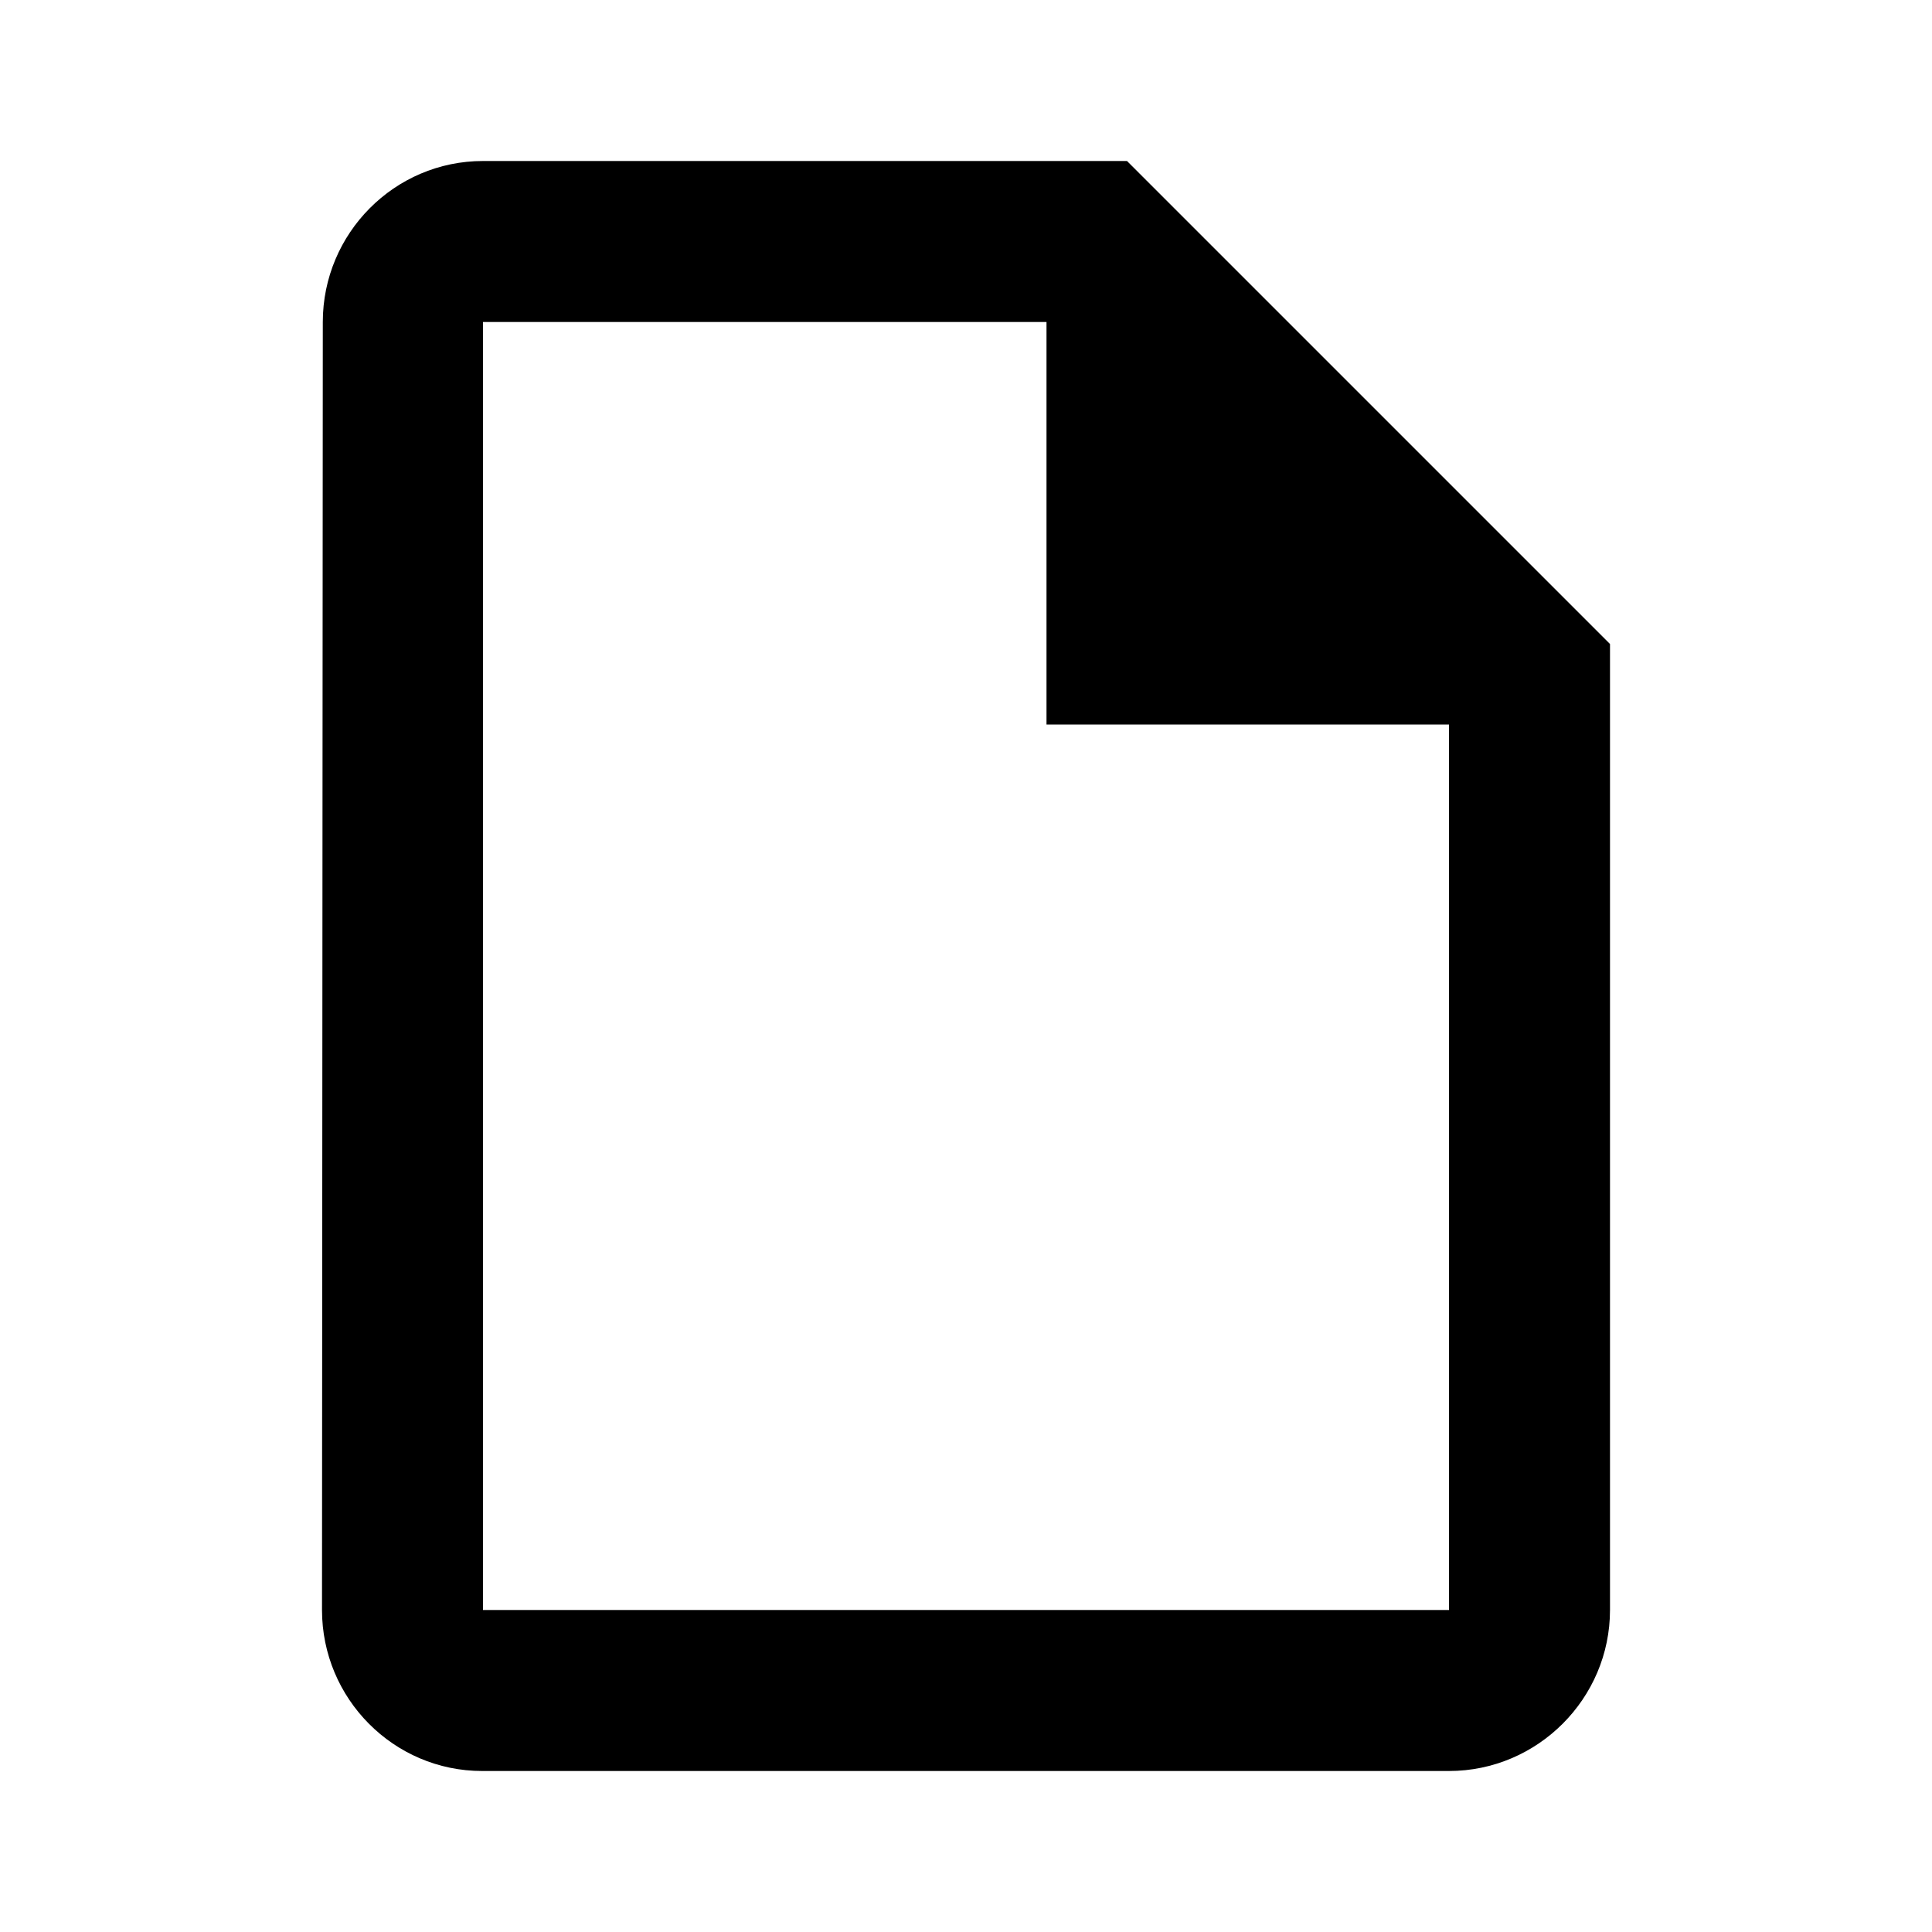
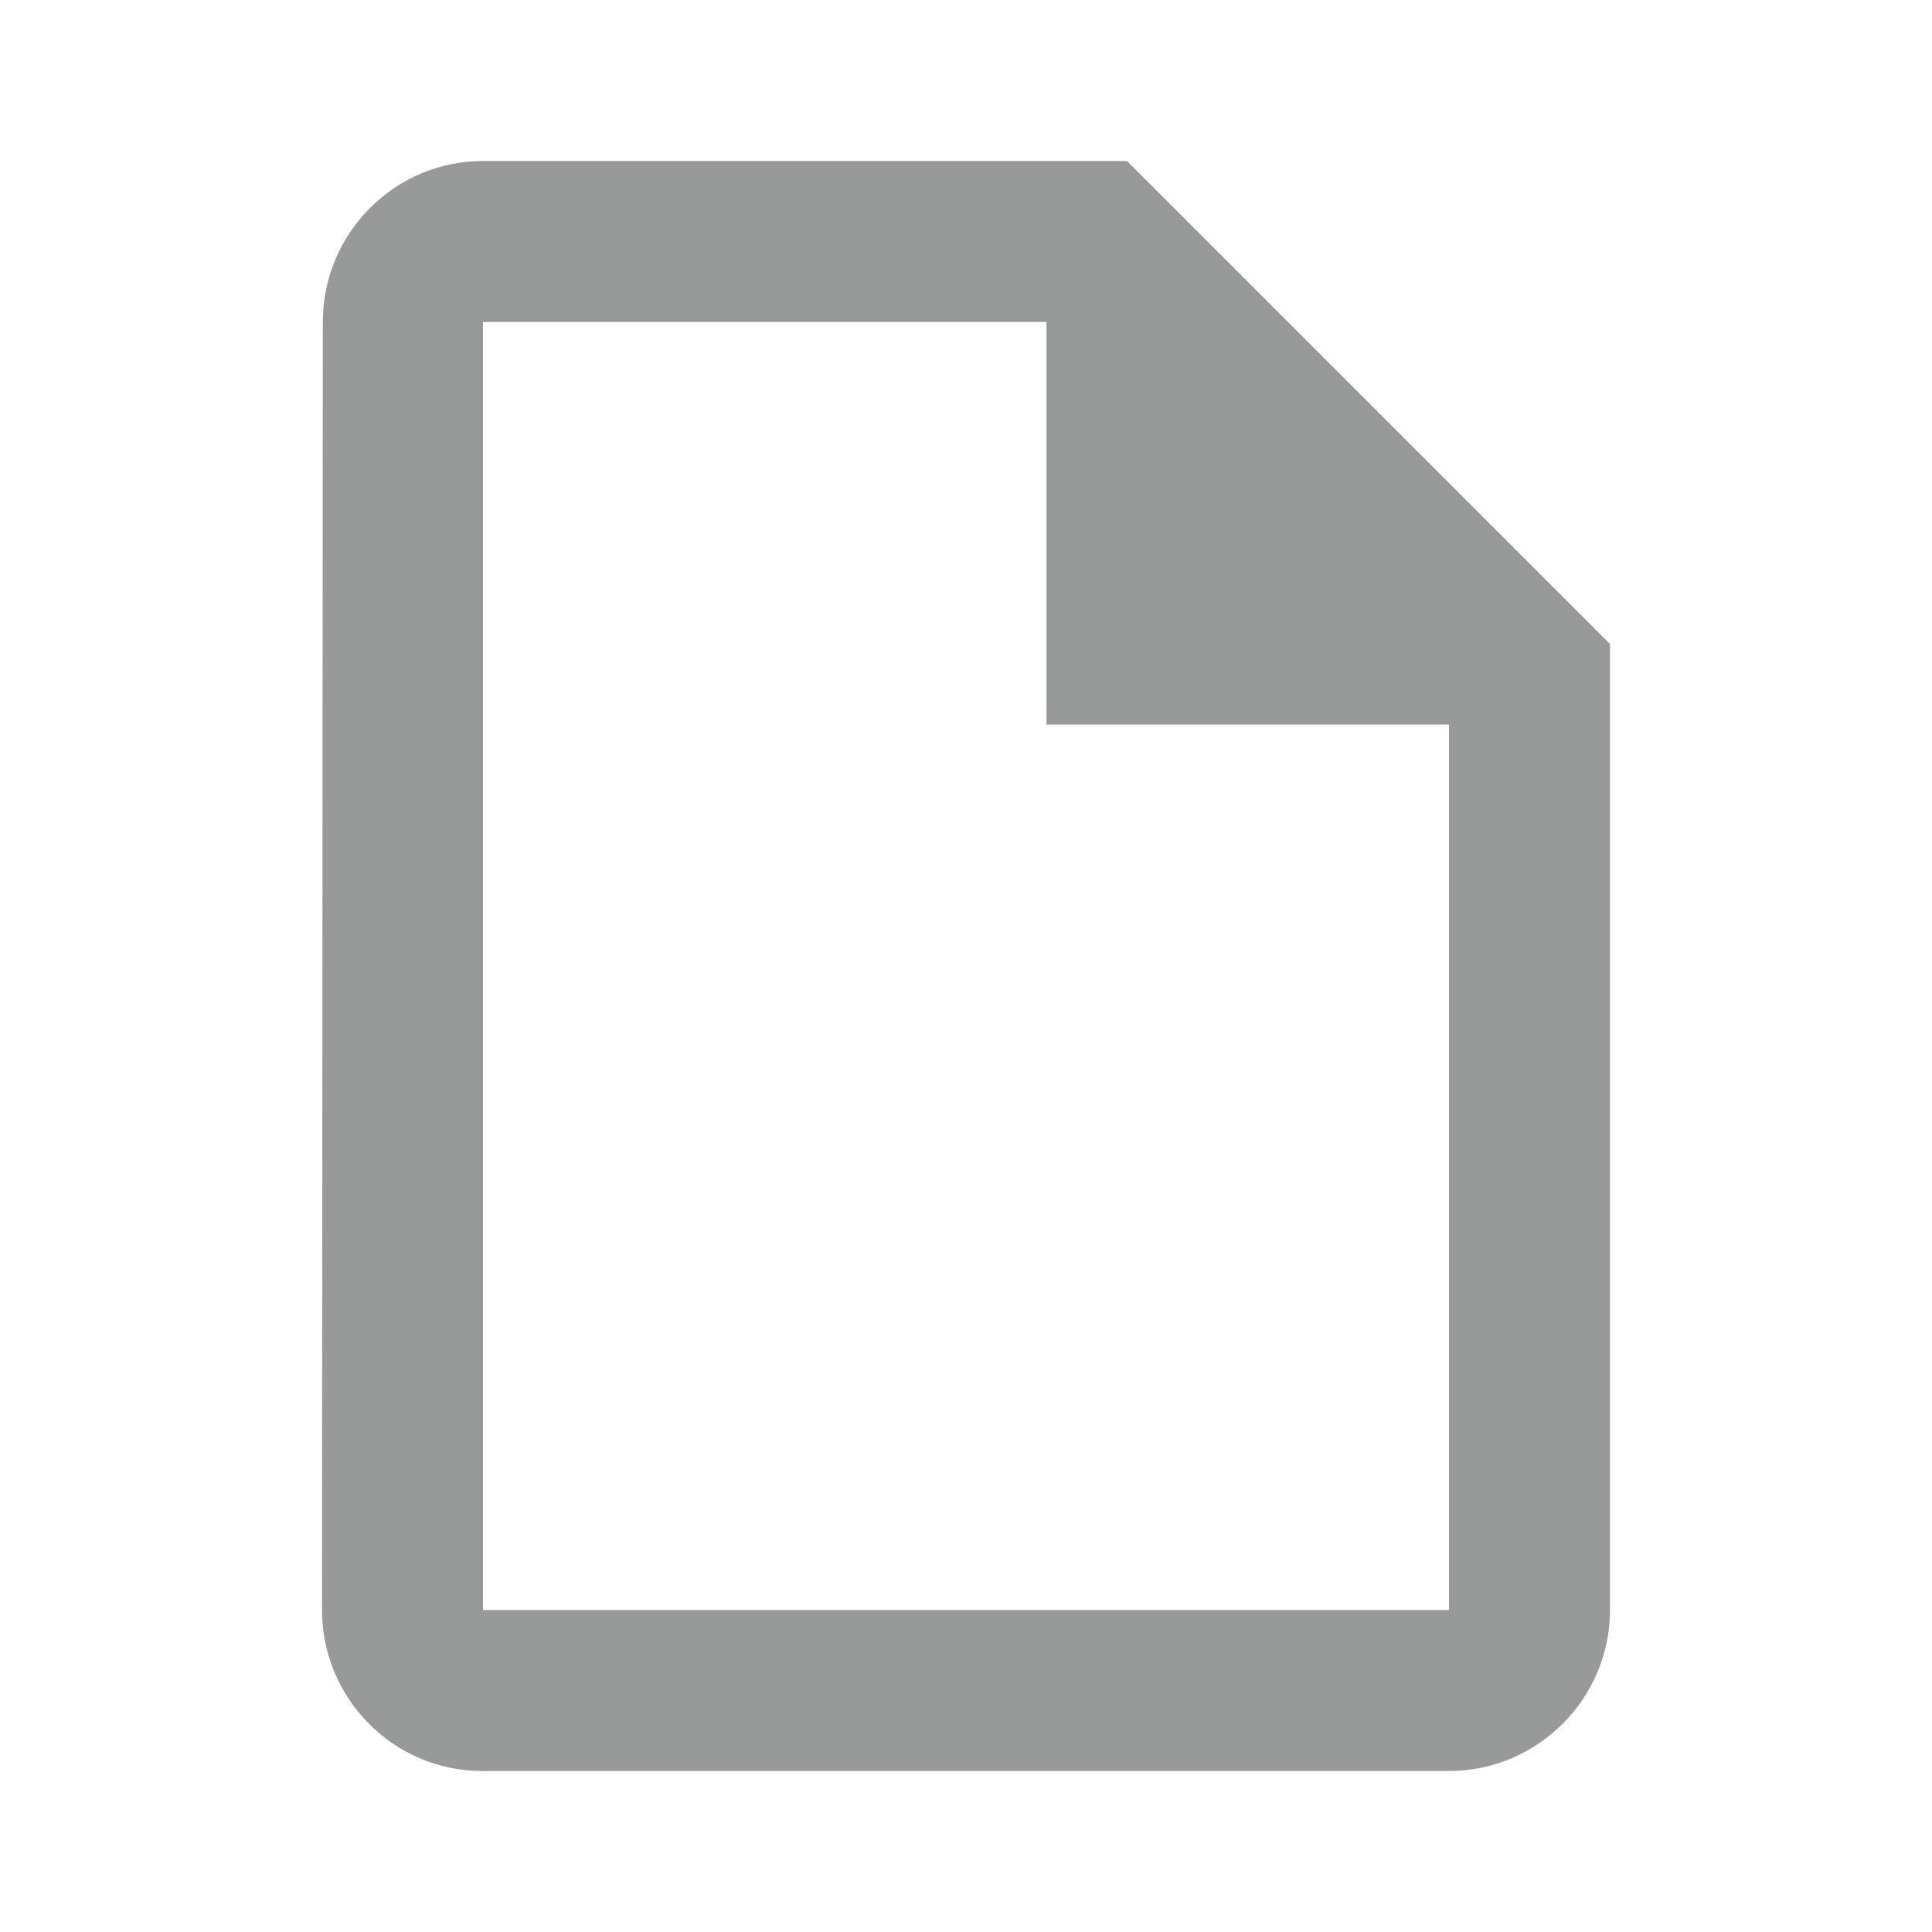
- <svg xmlns="http://www.w3.org/2000/svg" height="20px" viewBox="0 0 24 24" width="20px">
+ <svg xmlns="http://www.w3.org/2000/svg" height="20px" viewBox="0 0 24 24" width="20px" fill="#989999">
  <path d="M0 0h24v24H0V0z" fill="none" />
  <path d="M14 2H6c-1.1 0-1.99.9-1.99 2L4 20c0 1.1.89 2 1.99 2H18c1.1 0 2-.9 2-2V8l-6-6zM6 20V4h7v5h5v11H6z" />
</svg>
